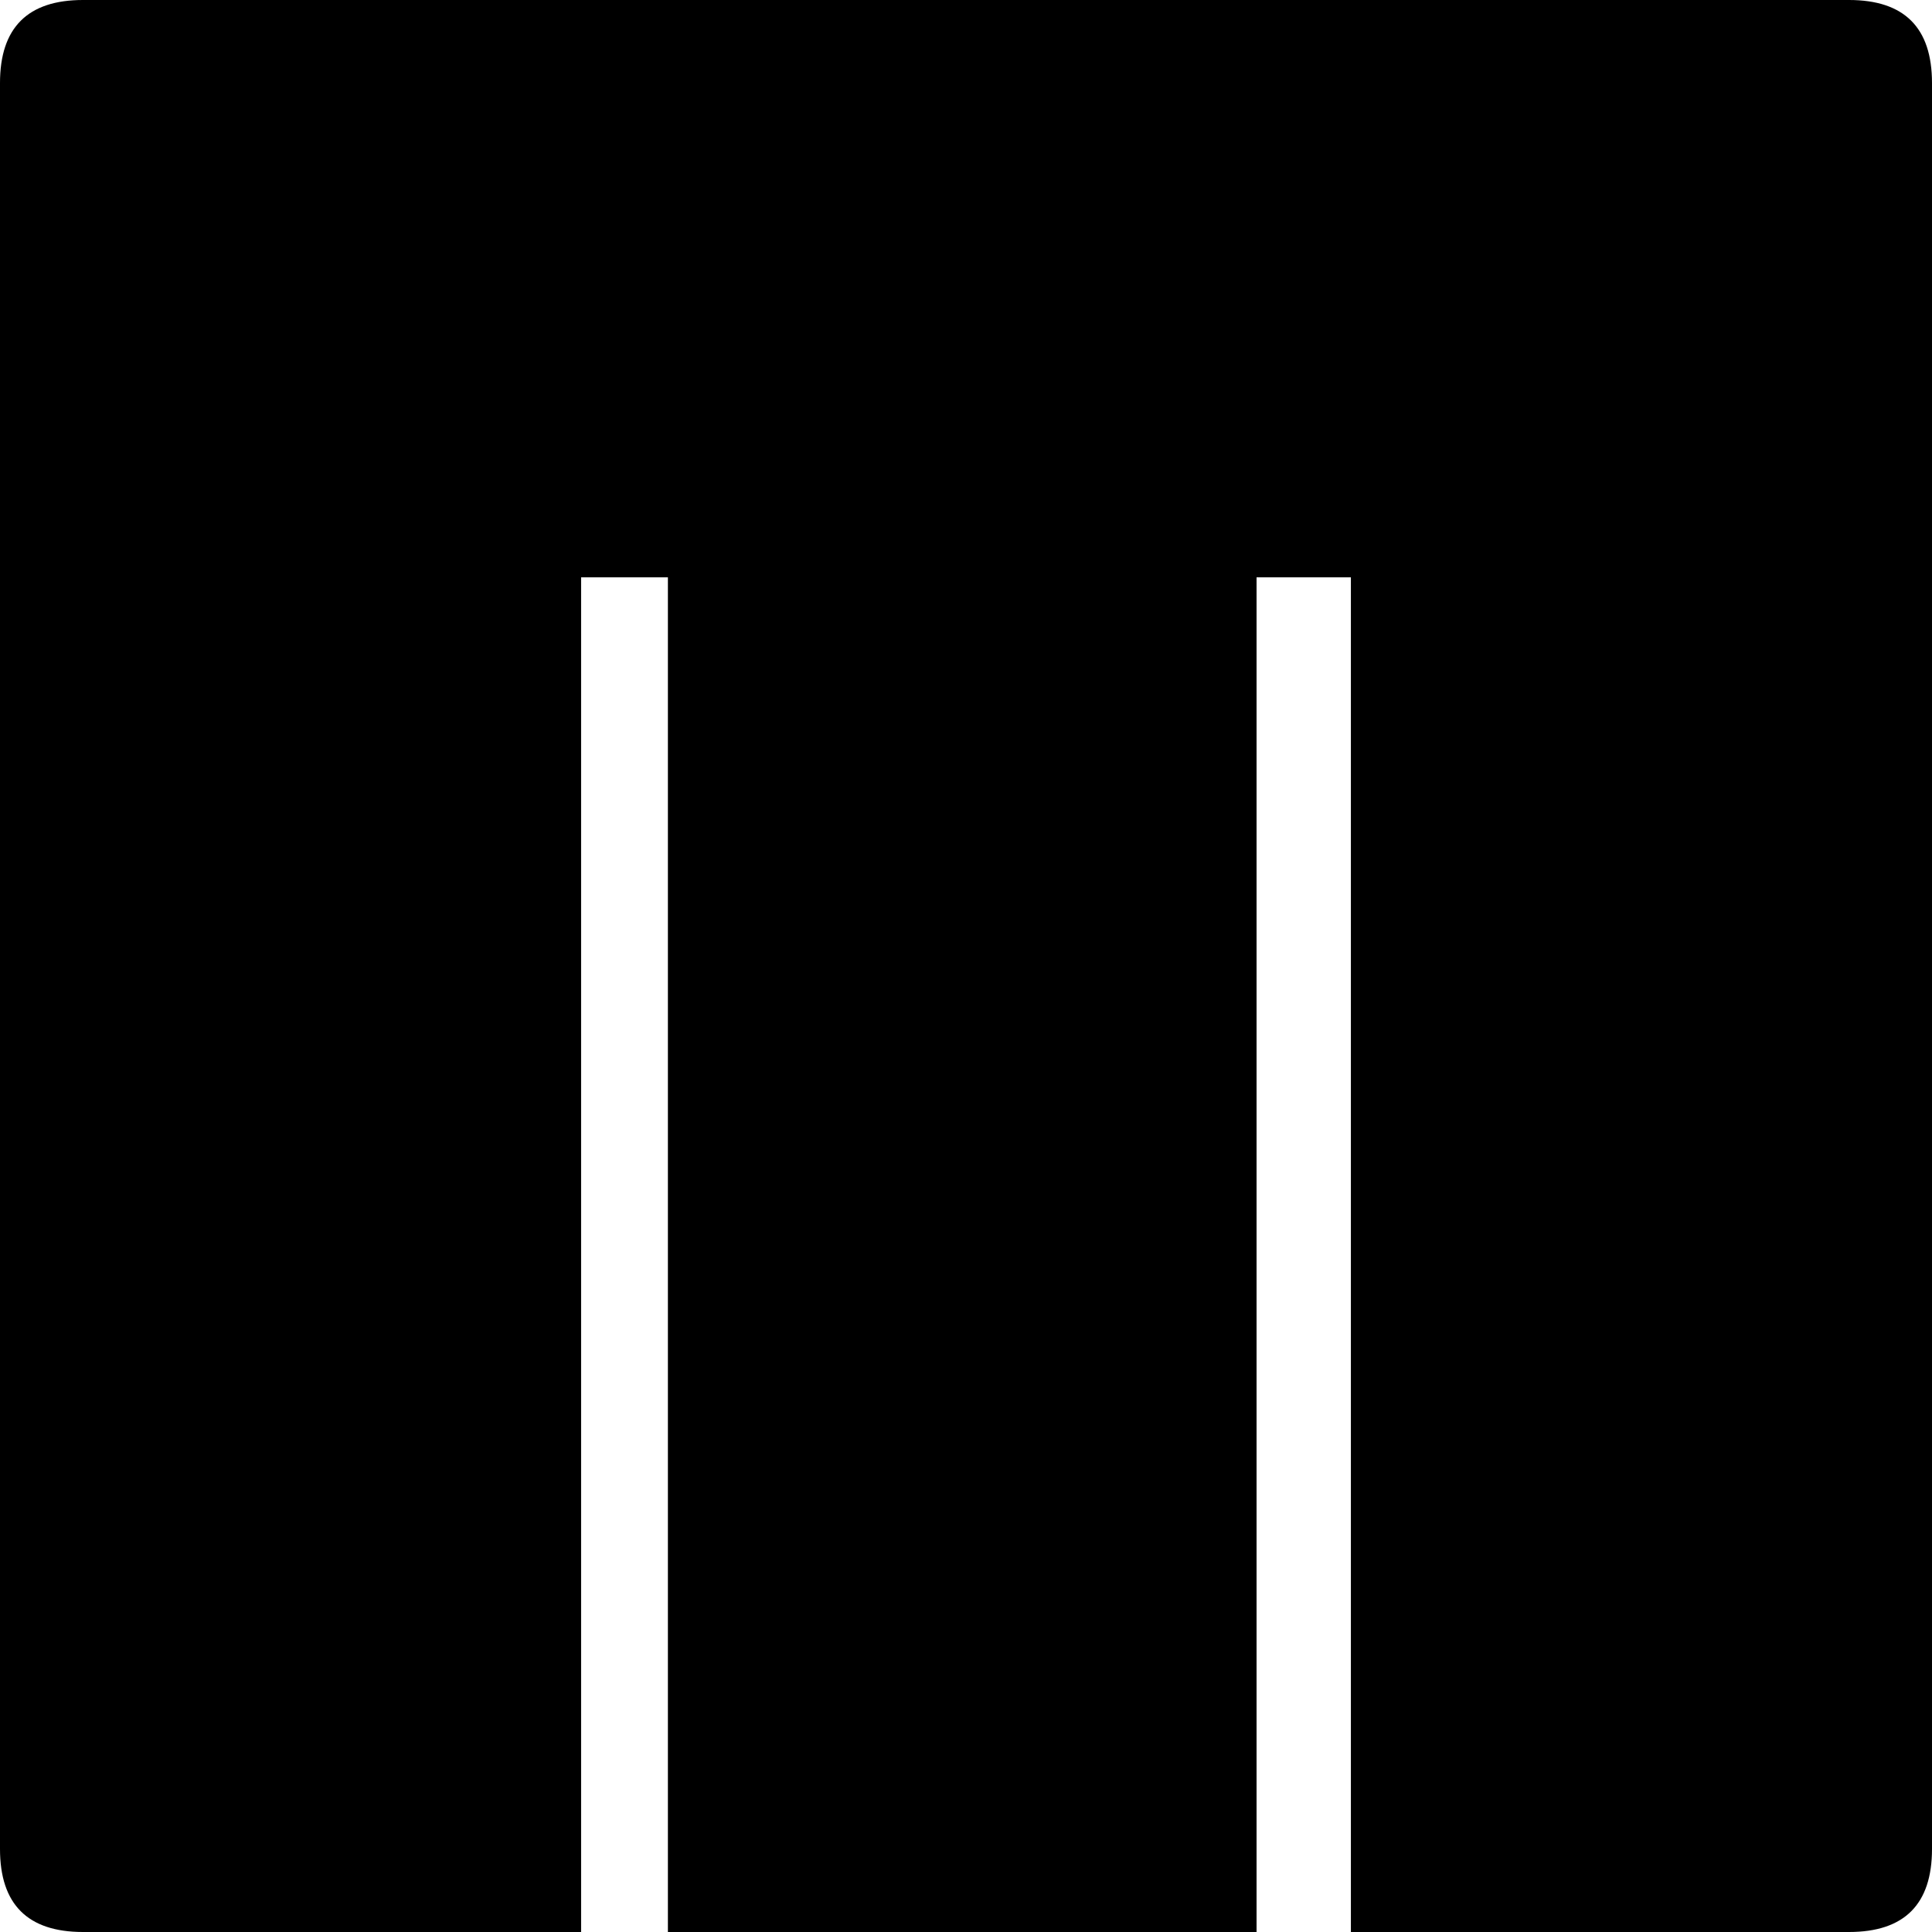
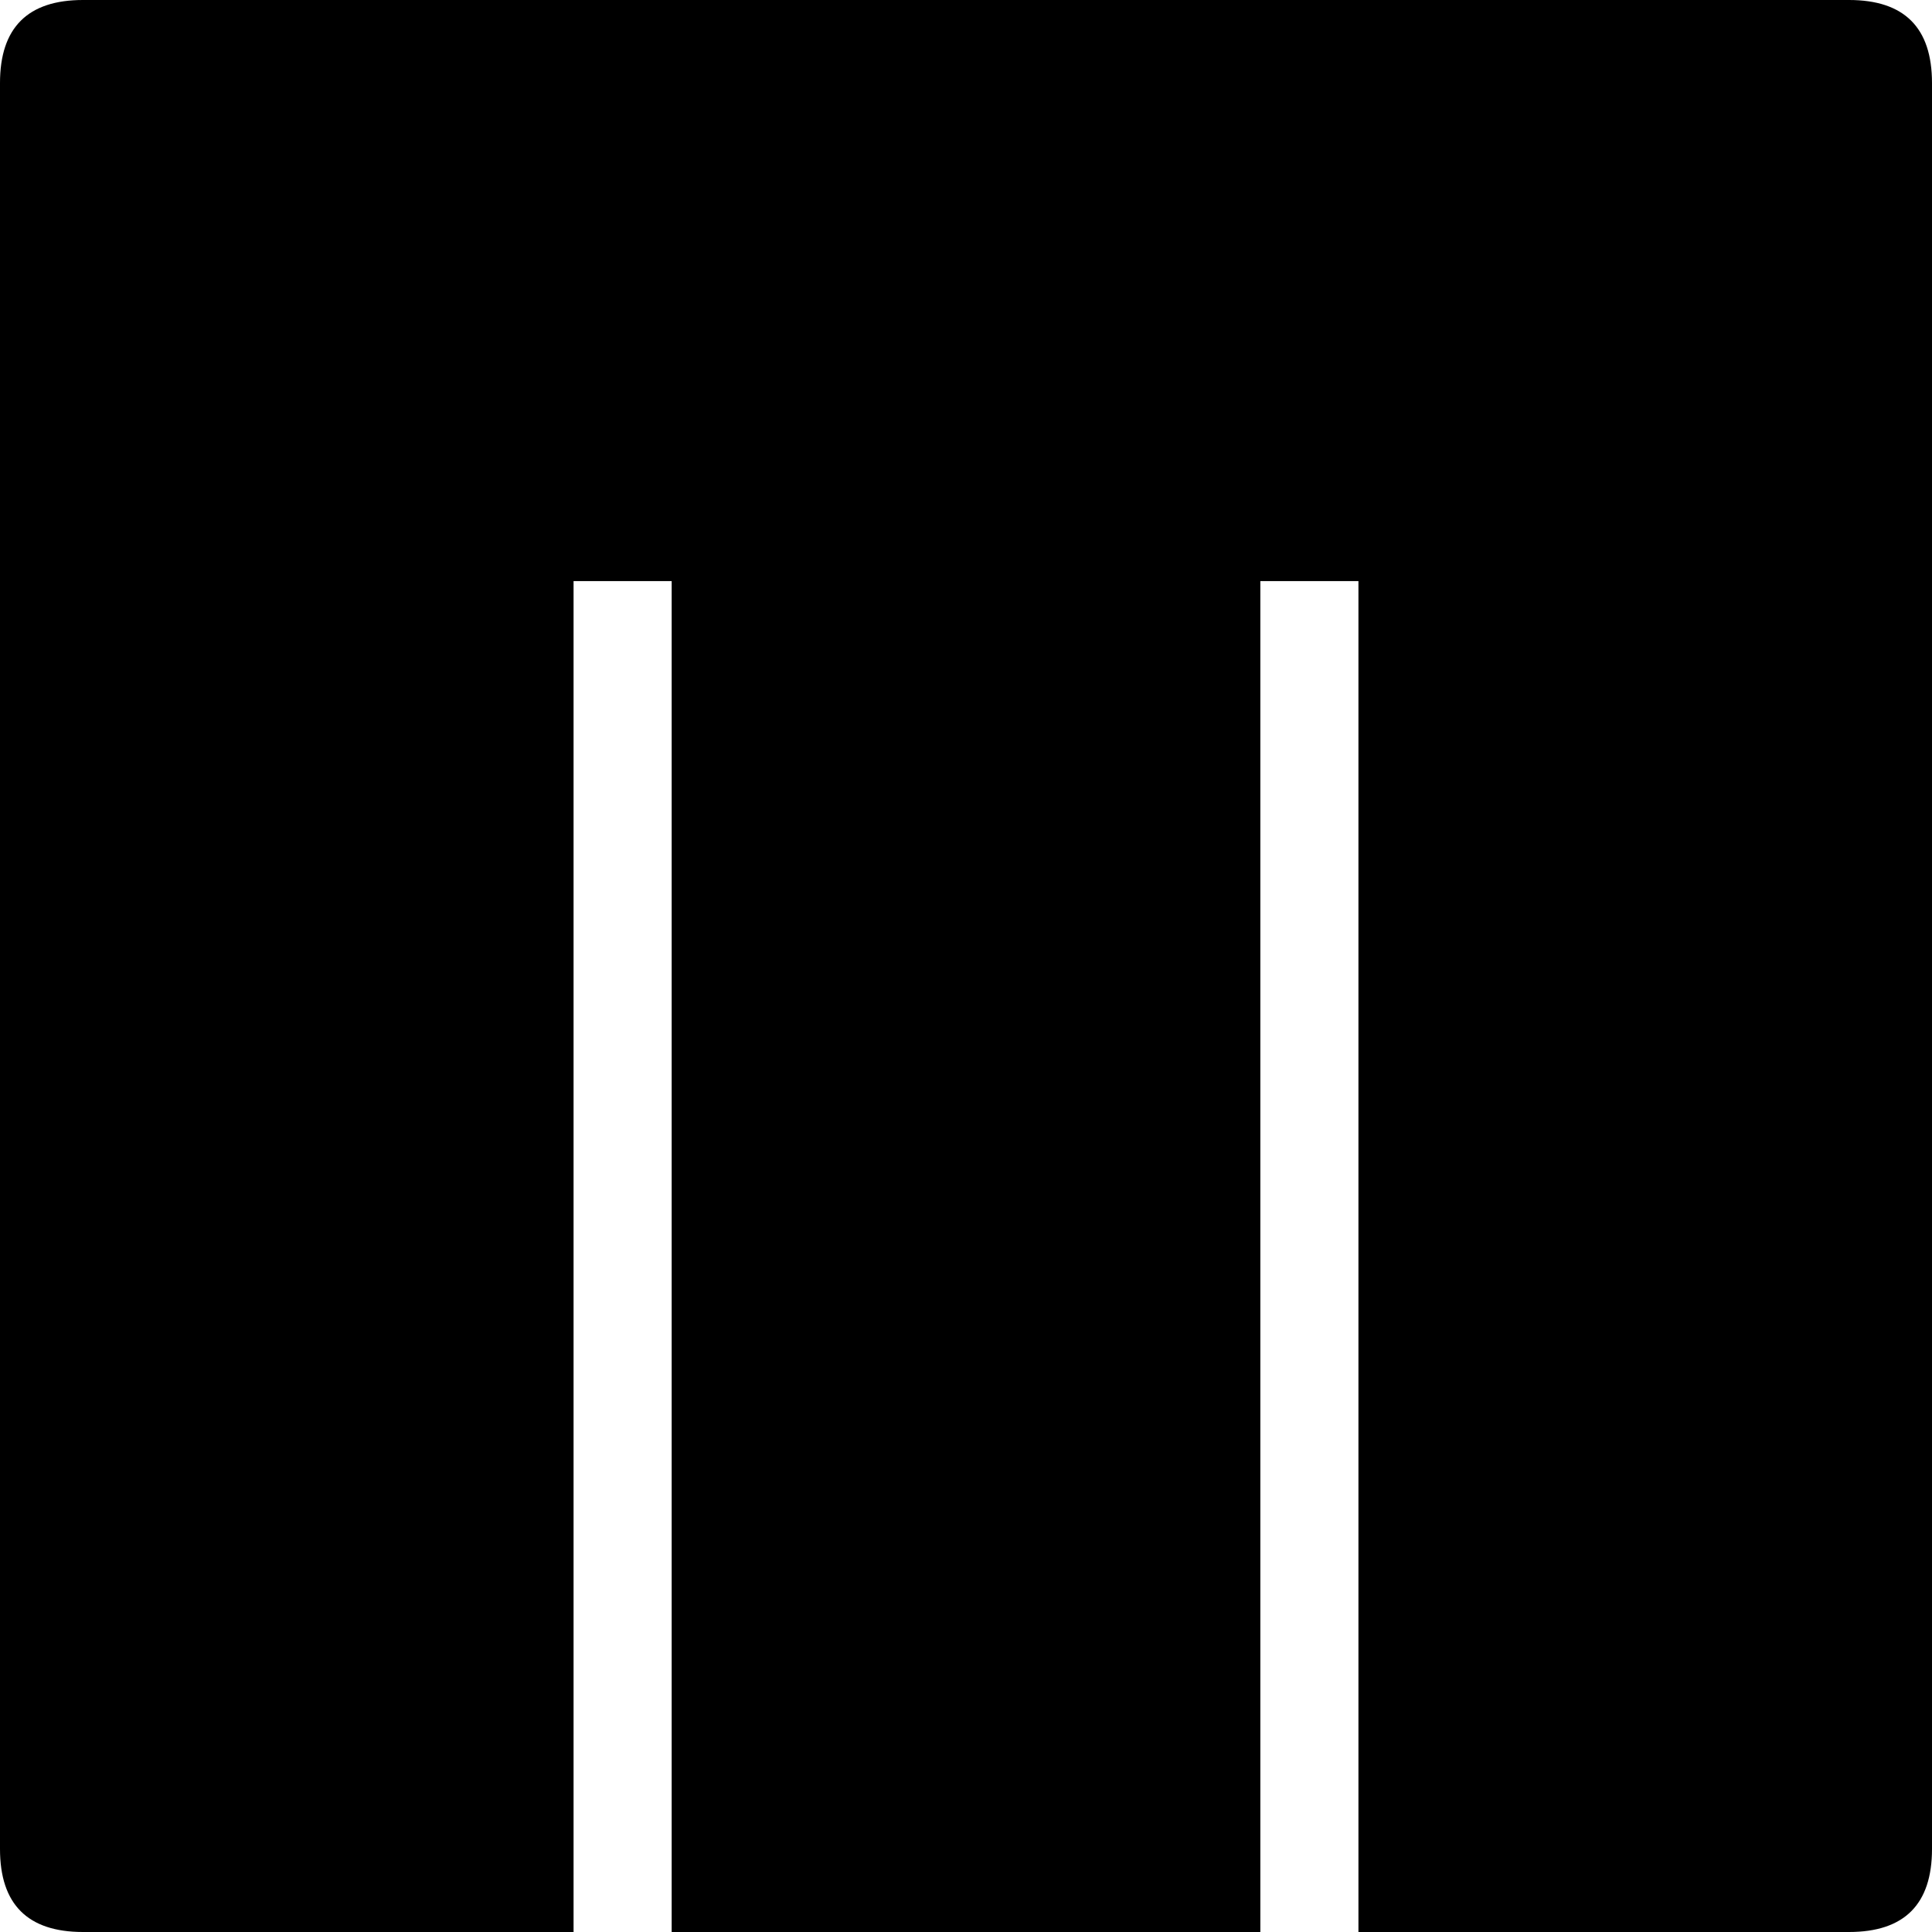
<svg xmlns="http://www.w3.org/2000/svg" viewBox="0 0 512 512">
-   <path fill="currentColor" fill-rule="evenodd" d="     M0 22Q0 0 22 0L490 0Q512 0 512 22L512 490Q512 512 490 512L22 512Q0 512 0 490Z     M154 153H177V512H154Z     M333 153H358V512H333Z   " />
+   <path fill="currentColor" fill-rule="evenodd" d="     M0 22Q0 0 22 0L490 0Q512 0 512 22L512 490Q512 512 490 512L22 512Q0 512 0 490Z     M152 154H178V512H152Z     M334 154H360V512H334Z   " />
</svg>
